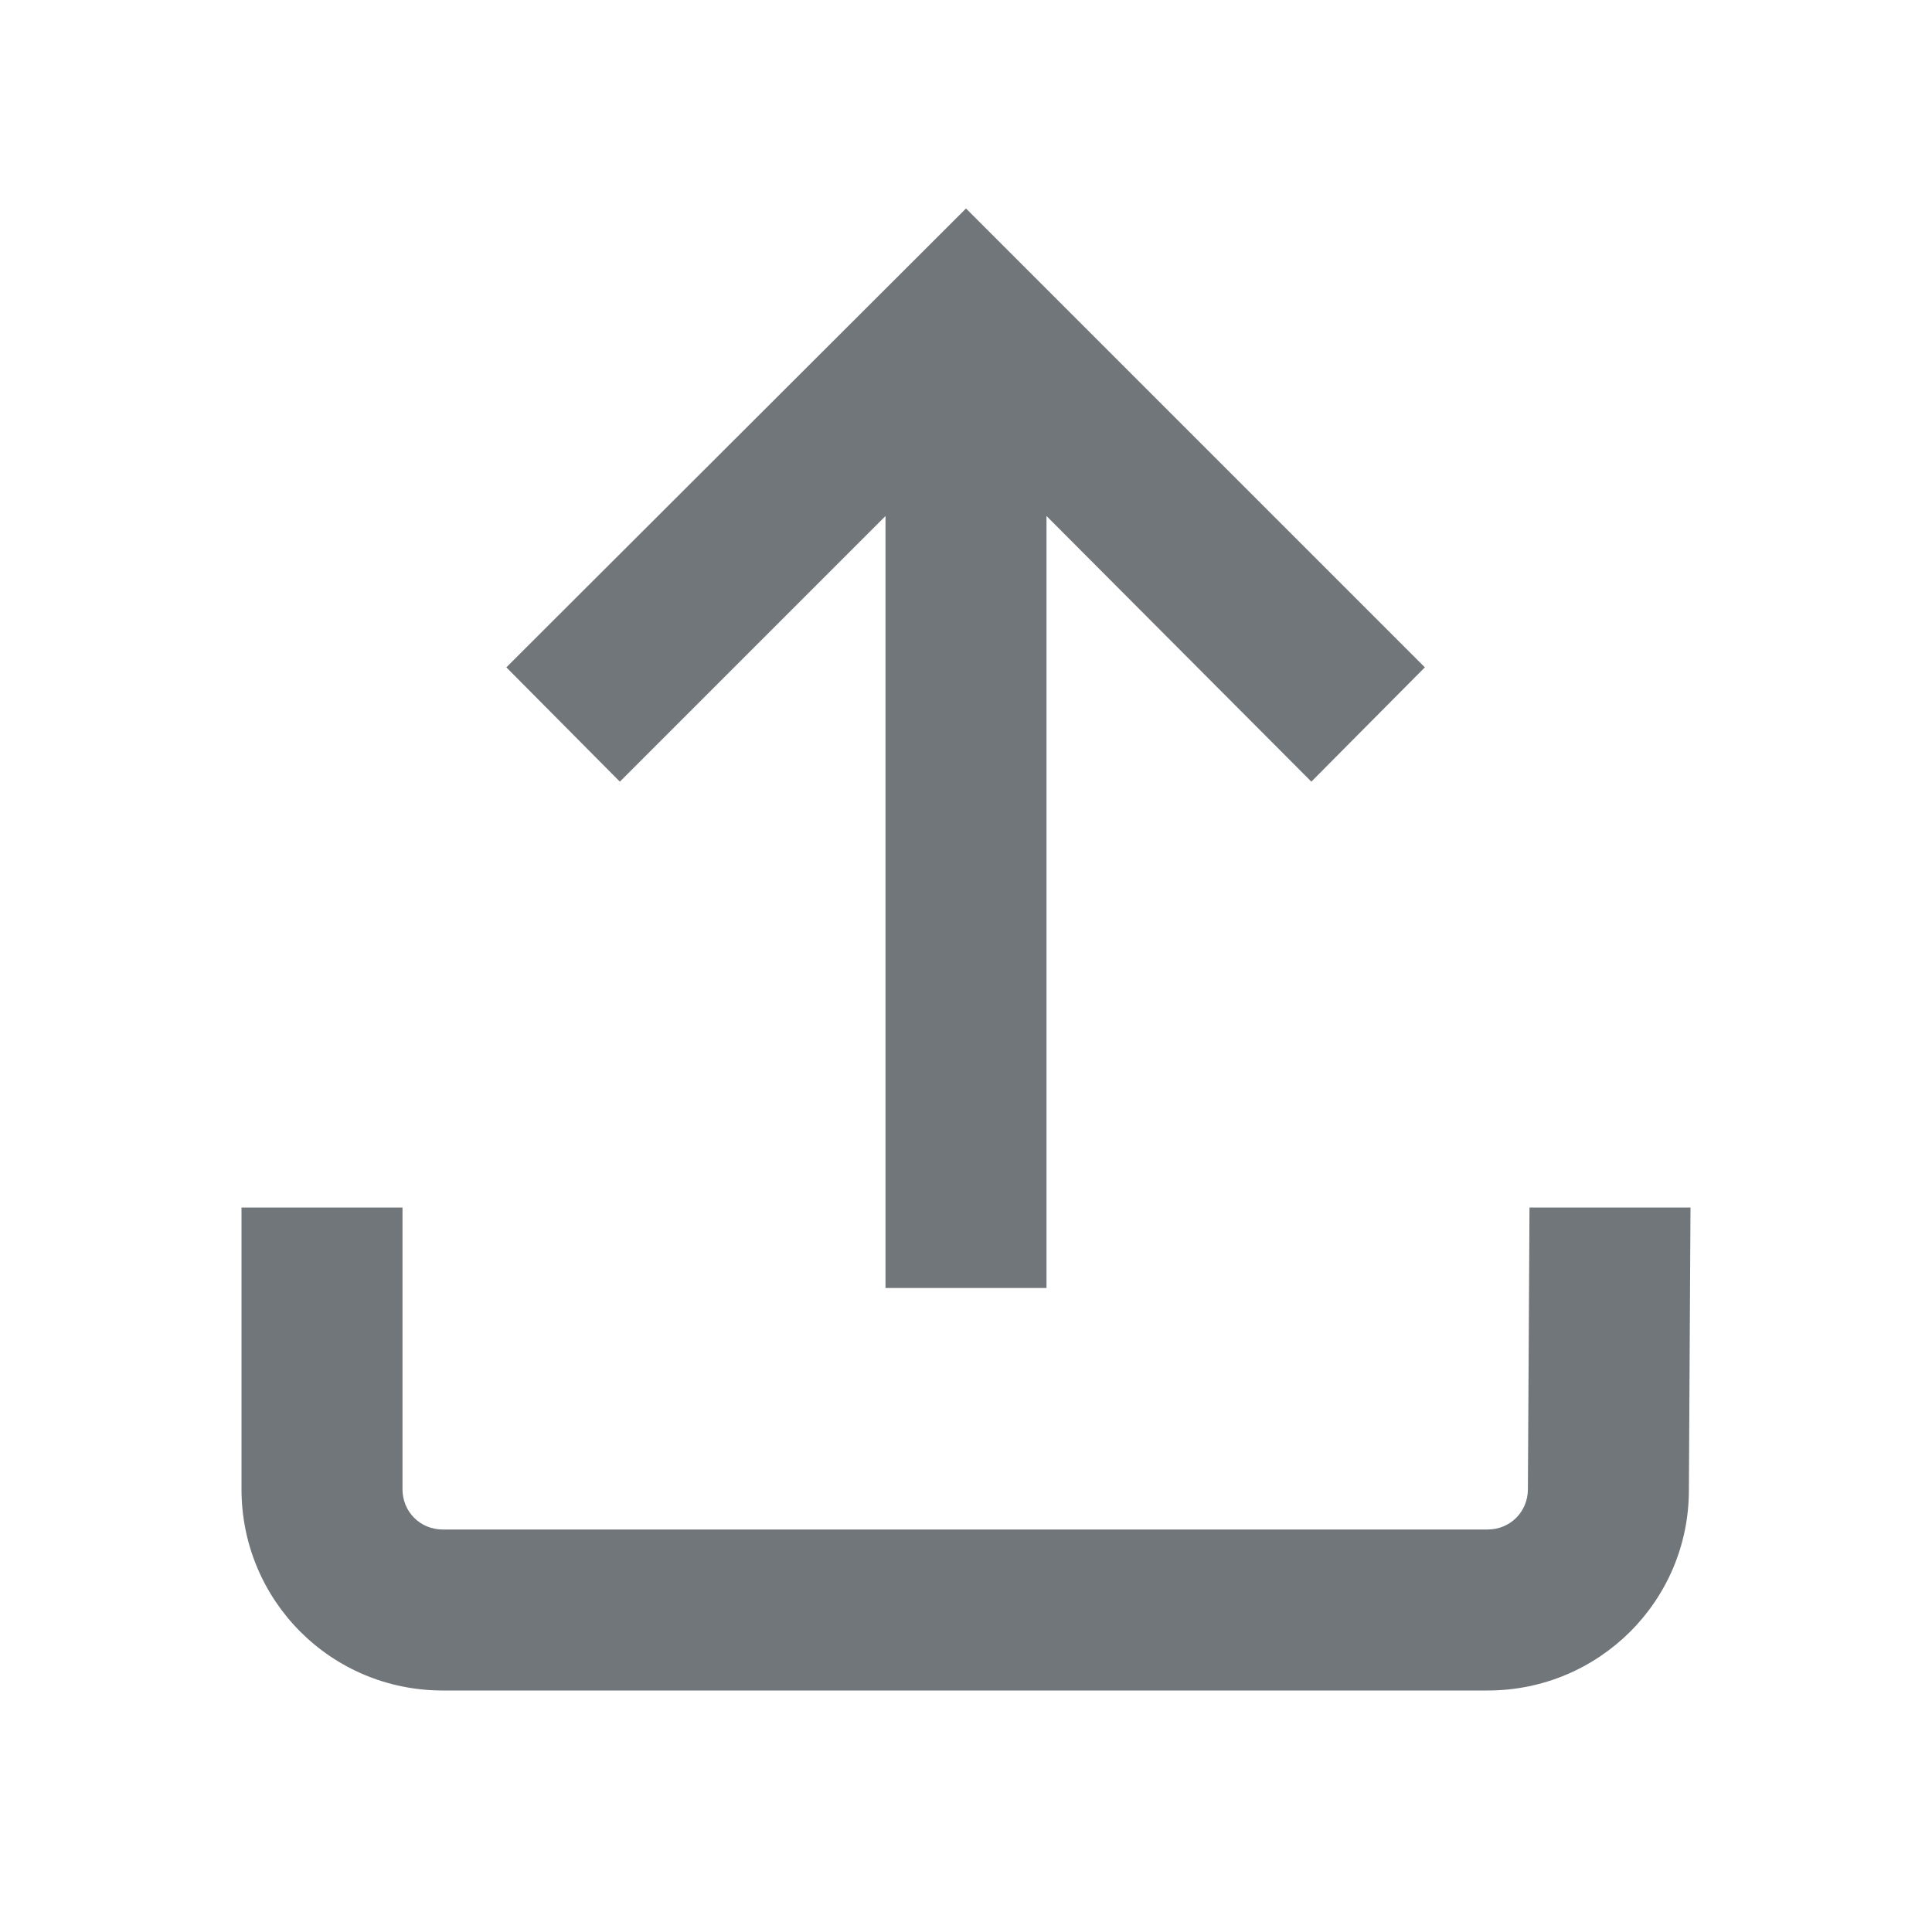
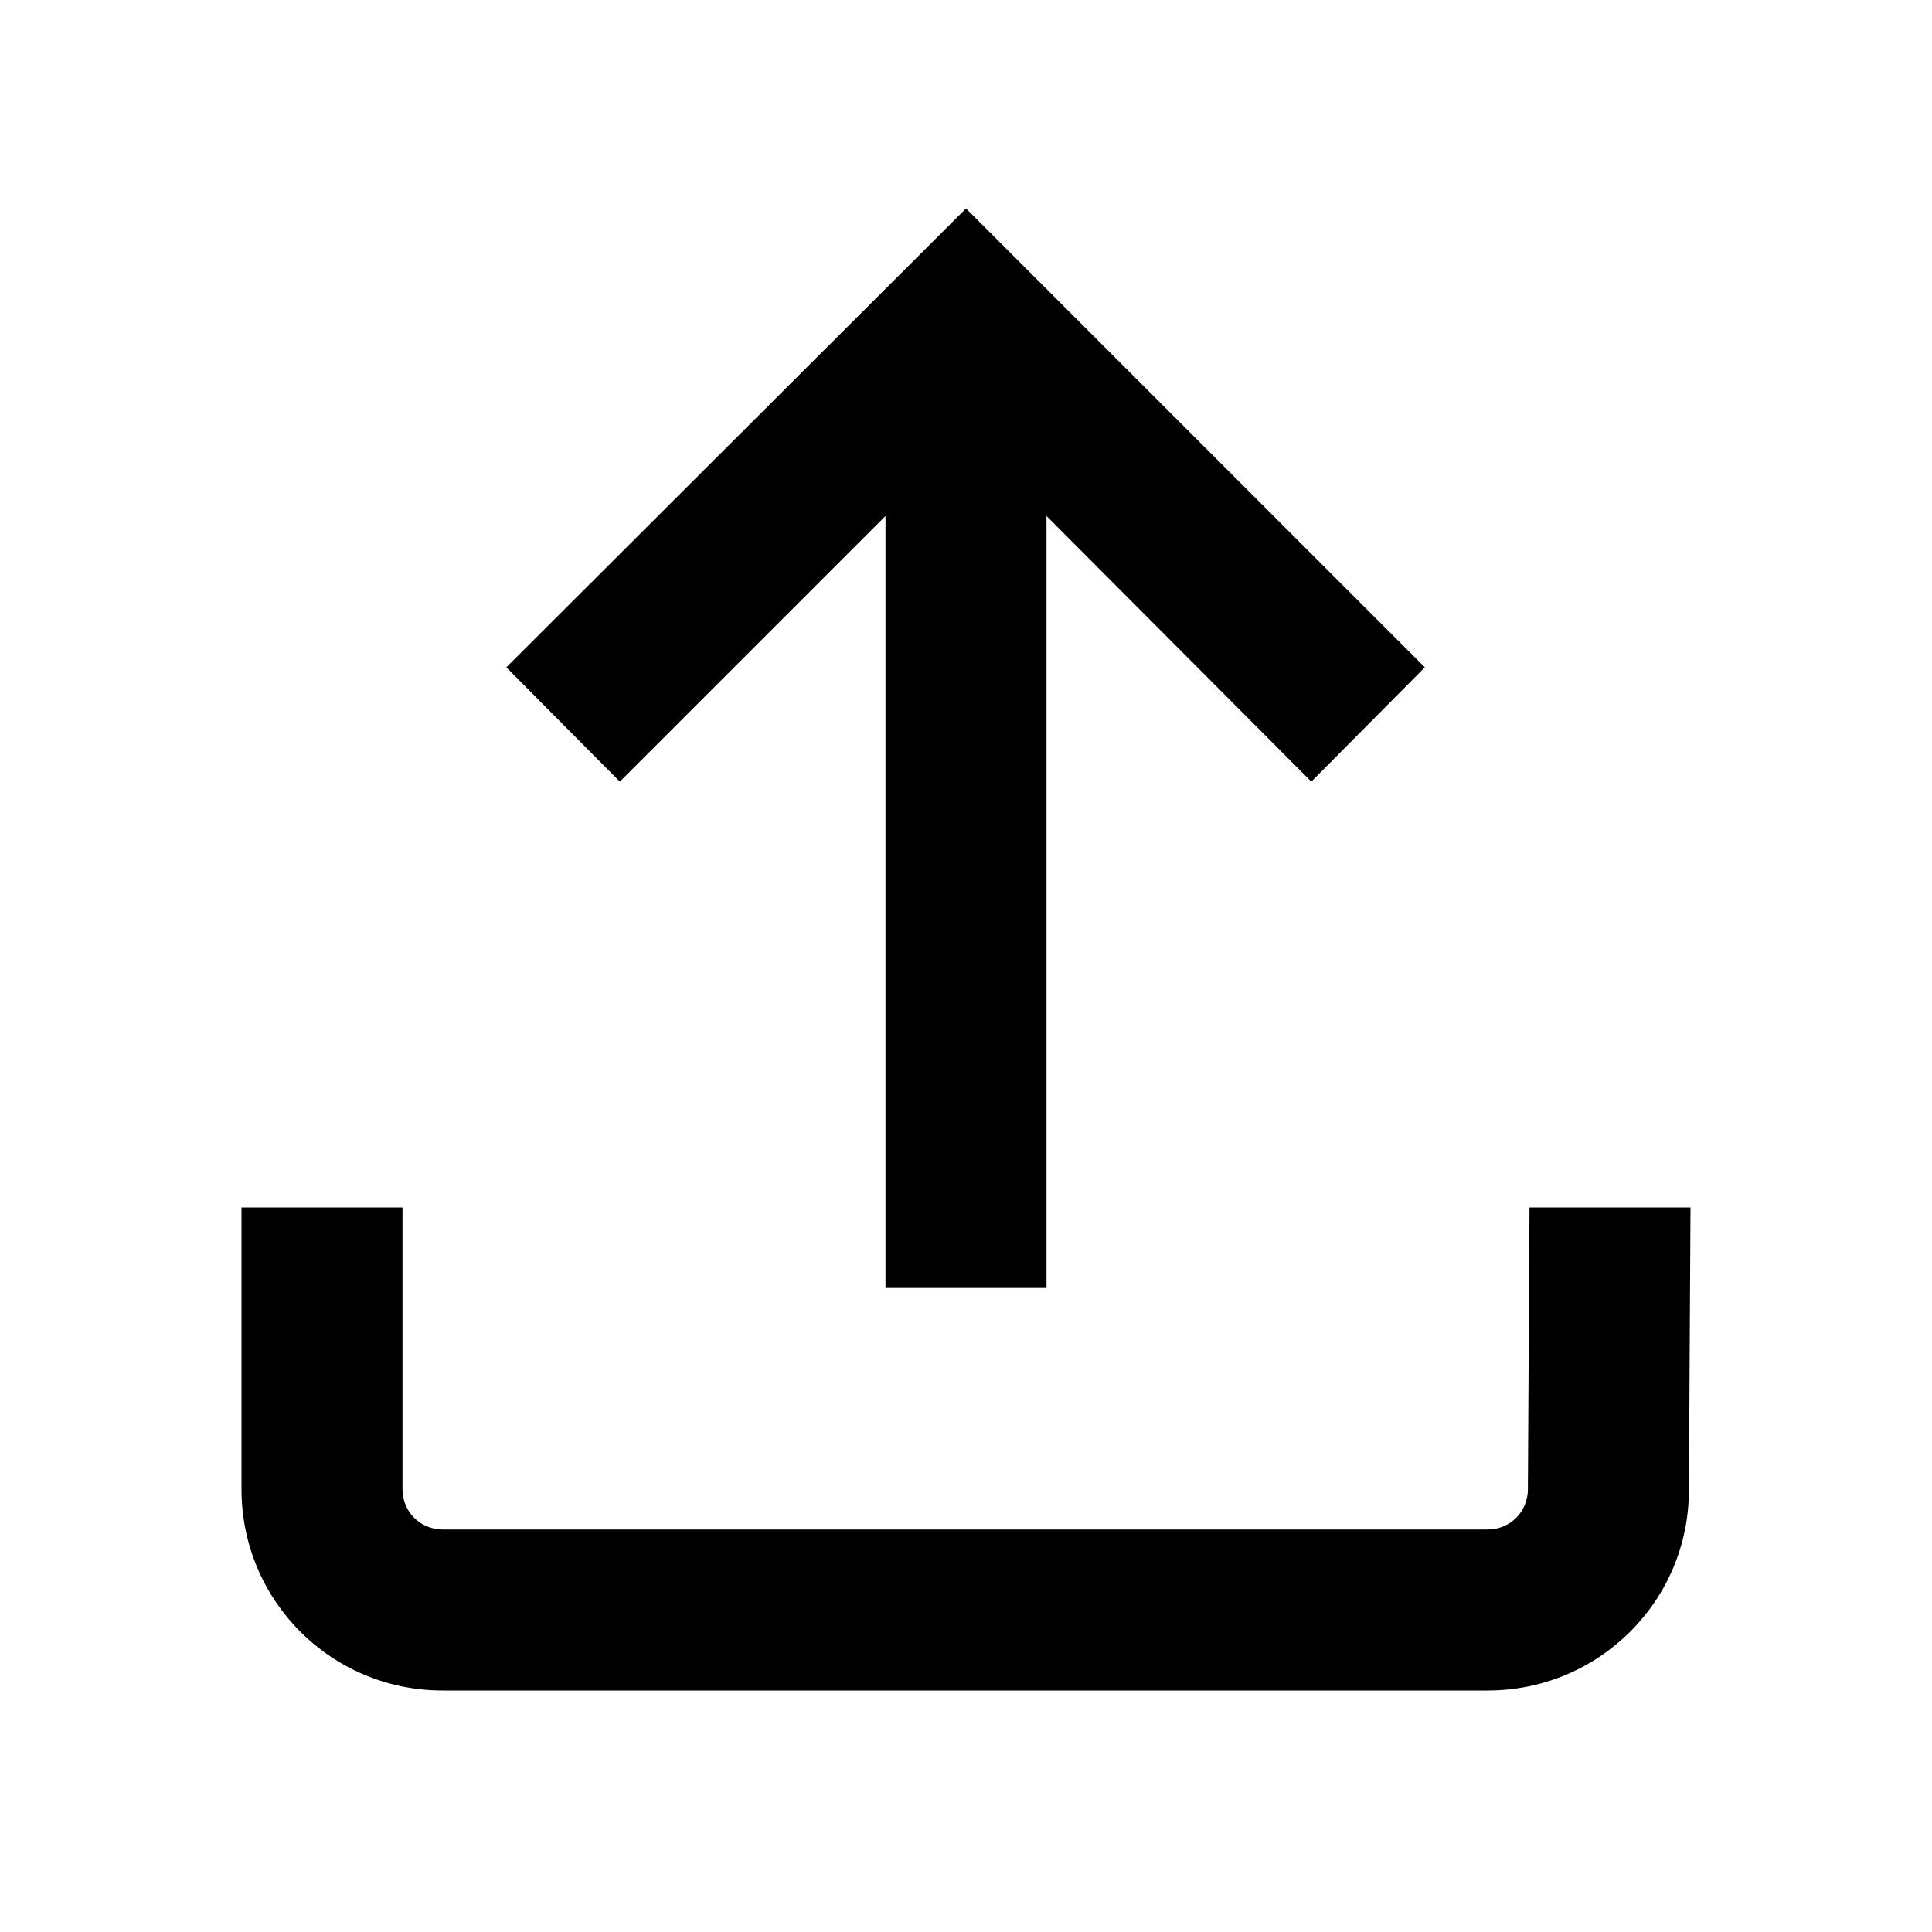
<svg xmlns="http://www.w3.org/2000/svg" viewBox="0 0 24 24" aria-hidden="true">
  <g>
-     <path fill="#71767b" d="M12 2.59l5.7 5.7-1.41 1.42L13 6.41V16h-2V6.41l-3.3 3.3-1.41-1.42L12 2.59zM21 15l-.02 3.51c0 1.38-1.12 2.49-2.5 2.49H5.5C4.11 21 3 19.88 3 18.5V15h2v3.5c0 .28.22.5.5.5h12.98c.28 0 .5-.22.5-.5L19 15h2z" />
+     <path d="M12 2.59l5.7 5.7-1.41 1.42L13 6.41V16h-2V6.41l-3.3 3.3-1.41-1.42L12 2.59zM21 15l-.02 3.51c0 1.38-1.12 2.49-2.5 2.49H5.5C4.11 21 3 19.88 3 18.5V15h2v3.5c0 .28.22.5.5.5h12.98c.28 0 .5-.22.5-.5L19 15h2z" />
  </g>
</svg>
